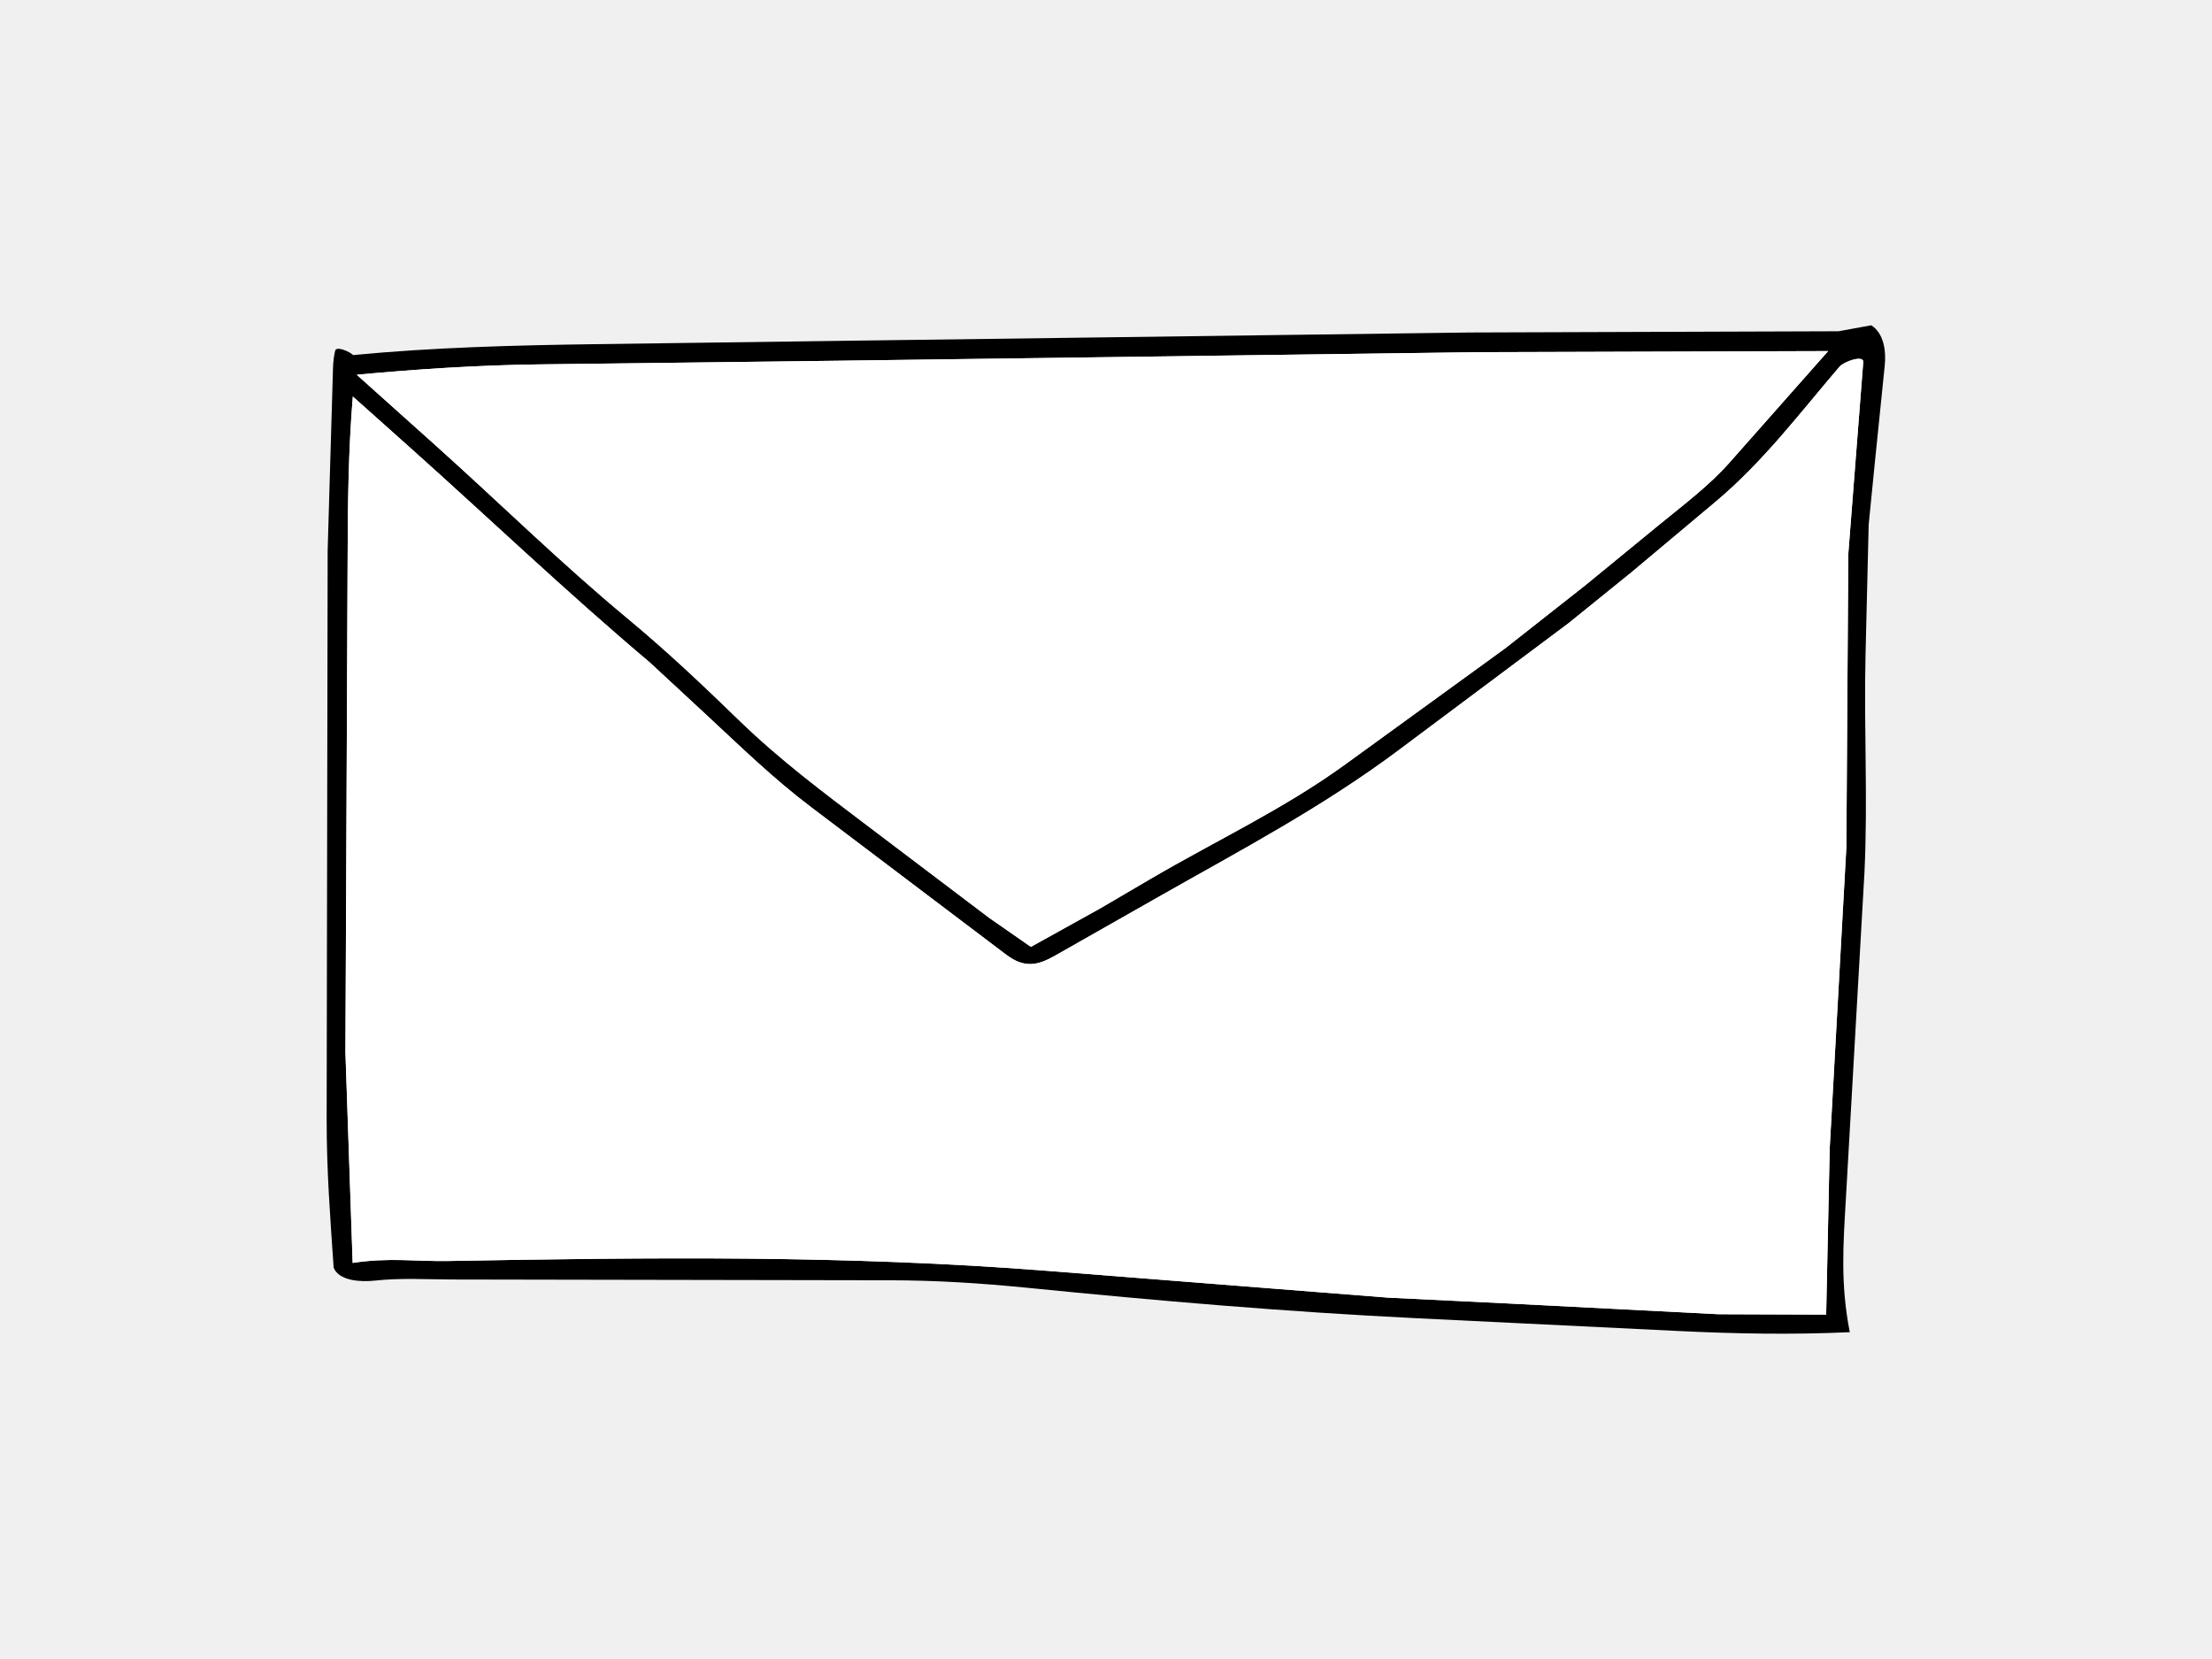
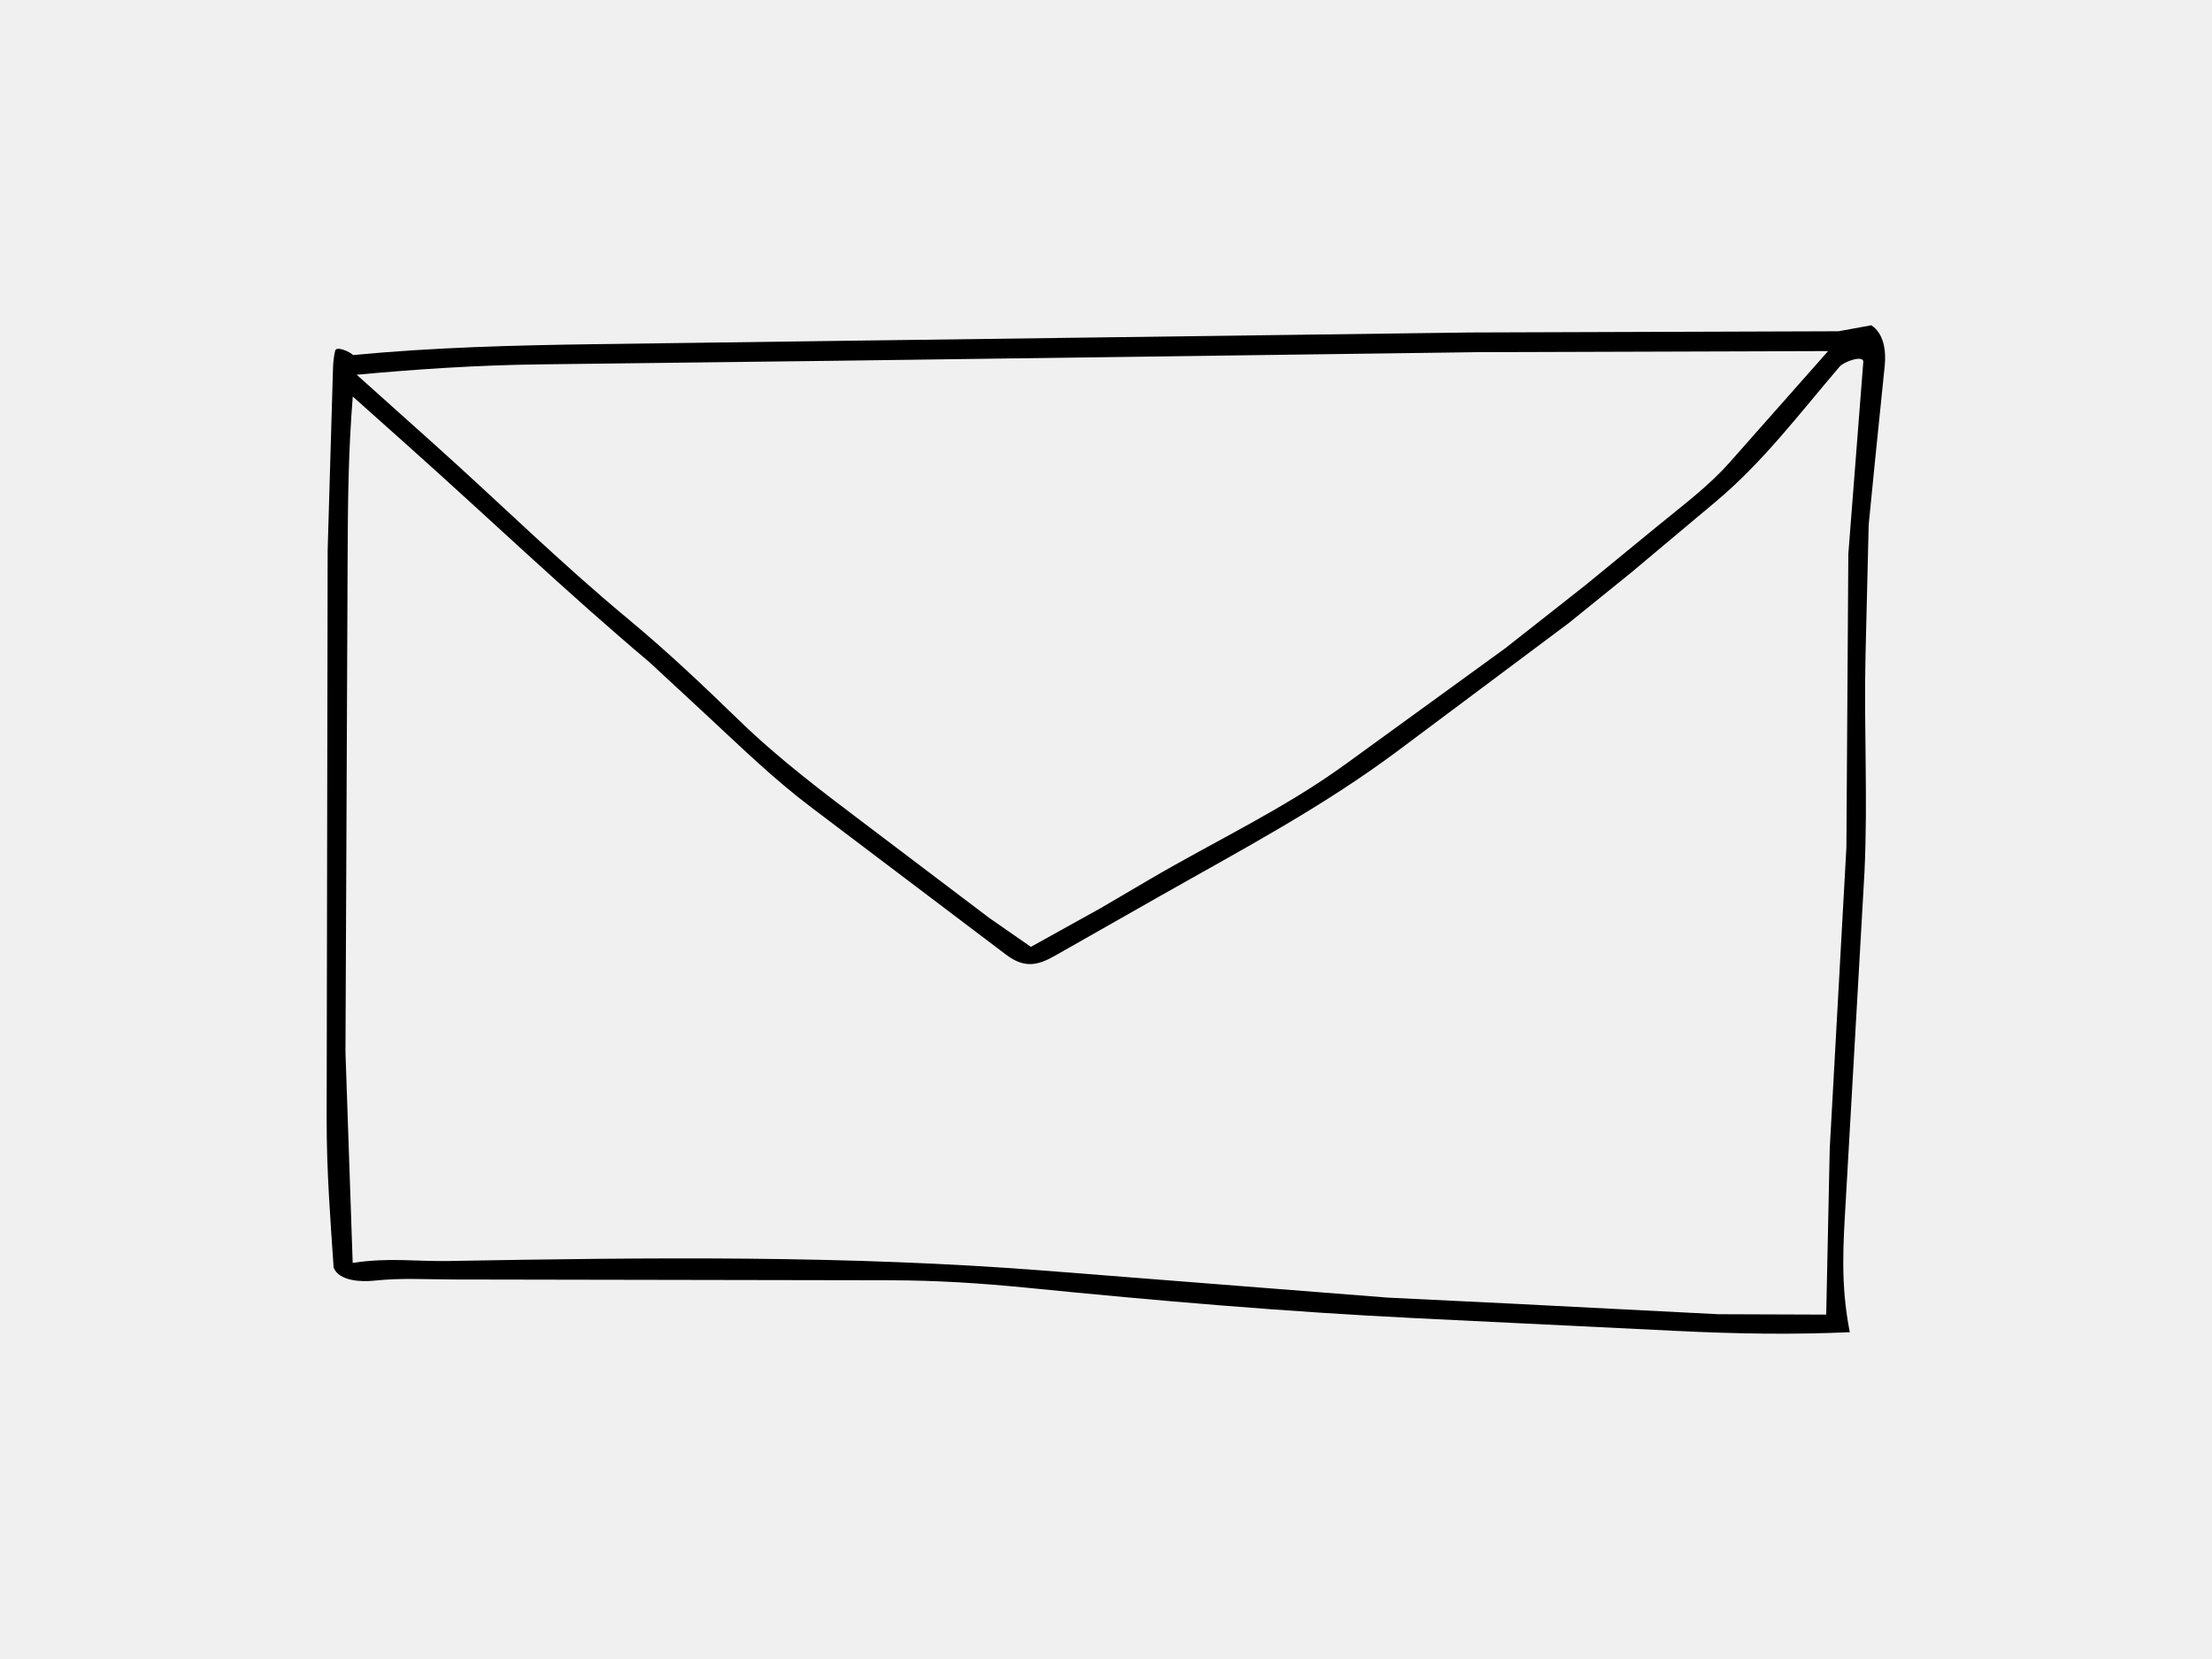
<svg xmlns="http://www.w3.org/2000/svg" version="1.1" baseProfile="tiny" id="Layer_1" x="0px" y="0px" viewBox="0 0 288 216" overflow="visible" xml:space="preserve">
  <g>
    <path d="M115.74,166.69l-56.75-0.1c-3.6-0.01-6.72-0.23-10.26,0.15c-1.6,0.17-4.57,0.1-5.29-1.69c-0.45-6.61-0.92-12.67-0.91-19.37   l0.13-74.01l0.7-23.86c0.02-0.66,0.14-1.68,0.29-2.18c0.18-0.58,1.87,0.14,2.33,0.6c10.4-1,20.83-1.27,31.45-1.42l33.32-0.45   l80.61-1.07l48.02-0.16l4.26-0.78c1.62,1.05,1.95,3.29,1.75,5.26l-1.33,13.04l-0.76,7.66l-0.41,16.93   c-0.23,9.61,0.32,18.7-0.14,28.37l-2.42,42.48c-0.34,5.88-0.73,11.03,0.51,17.36c-7.53,0.34-14.85,0.21-22.41-0.16l-33.83-1.65   c-17.18-0.84-33.81-2.27-50.92-3.98C127.63,167.07,122.09,166.7,115.74,166.69z M134.22,123.28l9.06-5.03l6.48-3.8   c8.56-5.02,17.34-9.09,25.39-14.93l20.85-15.13l10.38-8.17l9.58-7.85c3.22-2.64,6.53-5.1,9.26-8.19l12.8-14.47l-45.53,0.14   l-83.57,1.12l-38.54,0.47c-8.27,0.1-16.14,0.63-23.94,1.35l10.3,9.23c8.41,7.54,16.2,15.23,24.91,22.46   c5.16,4.28,9.76,8.63,14.55,13.28c5.39,5.23,11.1,9.48,17.07,14l15.51,11.74L134.22,123.28z M45.26,72.74l-0.28,64.27l0.94,27.42   c4.76-0.73,8.21-0.17,12.53-0.25c26.11-0.46,51.76-0.77,77.88,1.28l44.39,3.49l15.63,0.76l27.38,1.4l14.04,0.05l0.46-21.63   l2.17-39.23l0.25-38.17l1.95-25.03c0.01-0.9-2.52-0.03-3.08,0.63c-5.24,6.13-9.97,12.43-16.15,17.6l-10.97,9.2l-8.16,6.6   L182.07,97.7c-9.91,7.41-20.41,12.93-31.15,19.03l-13.54,7.69c-2.3,1.31-4.01,1.67-6.4-0.13l-25.39-19.2   c-4.94-3.73-9.13-7.84-13.63-12.01l-7.38-6.84c-10.91-9.2-20.96-18.82-31.57-28.29l-7.08-6.32C45.35,58.83,45.29,65.42,45.26,72.74   z" />
-     <path fill="#FFFFFF" d="M45.26,72.74c0.03-7.33,0.09-13.91,0.68-21.12l7.08,6.32c10.62,9.48,20.67,19.1,31.57,28.29l7.38,6.84   c4.49,4.17,8.69,8.27,13.63,12.01l25.39,19.2c2.38,1.8,4.09,1.44,6.4,0.13l13.54-7.69c10.74-6.1,21.24-11.62,31.15-19.03   l22.15-16.56l8.16-6.6l10.97-9.2c6.18-5.18,10.91-11.48,16.15-17.6c0.56-0.65,3.09-1.53,3.08-0.63l-1.95,25.03l-0.25,38.17   l-2.17,39.23l-0.46,21.63l-14.04-0.05l-27.38-1.4l-15.63-0.76l-44.39-3.49c-26.12-2.06-51.78-1.75-77.88-1.28   c-4.31,0.08-7.77-0.49-12.53,0.25l-0.94-27.42L45.26,72.74z" />
-     <path fill="#FFFFFF" d="M134.22,123.28l-5.43-3.78l-15.51-11.74c-5.97-4.52-11.69-8.77-17.07-14c-4.79-4.65-9.39-9-14.55-13.28   c-8.71-7.23-16.5-14.92-24.91-22.46l-10.3-9.23c7.8-0.72,15.67-1.25,23.94-1.35l38.54-0.47l83.57-1.12l45.53-0.14l-12.8,14.47   c-2.73,3.09-6.05,5.55-9.26,8.19l-9.58,7.85l-10.38,8.17l-20.85,15.13c-8.05,5.84-16.83,9.91-25.39,14.93l-6.48,3.8L134.22,123.28z   " />
  </g>
</svg>
